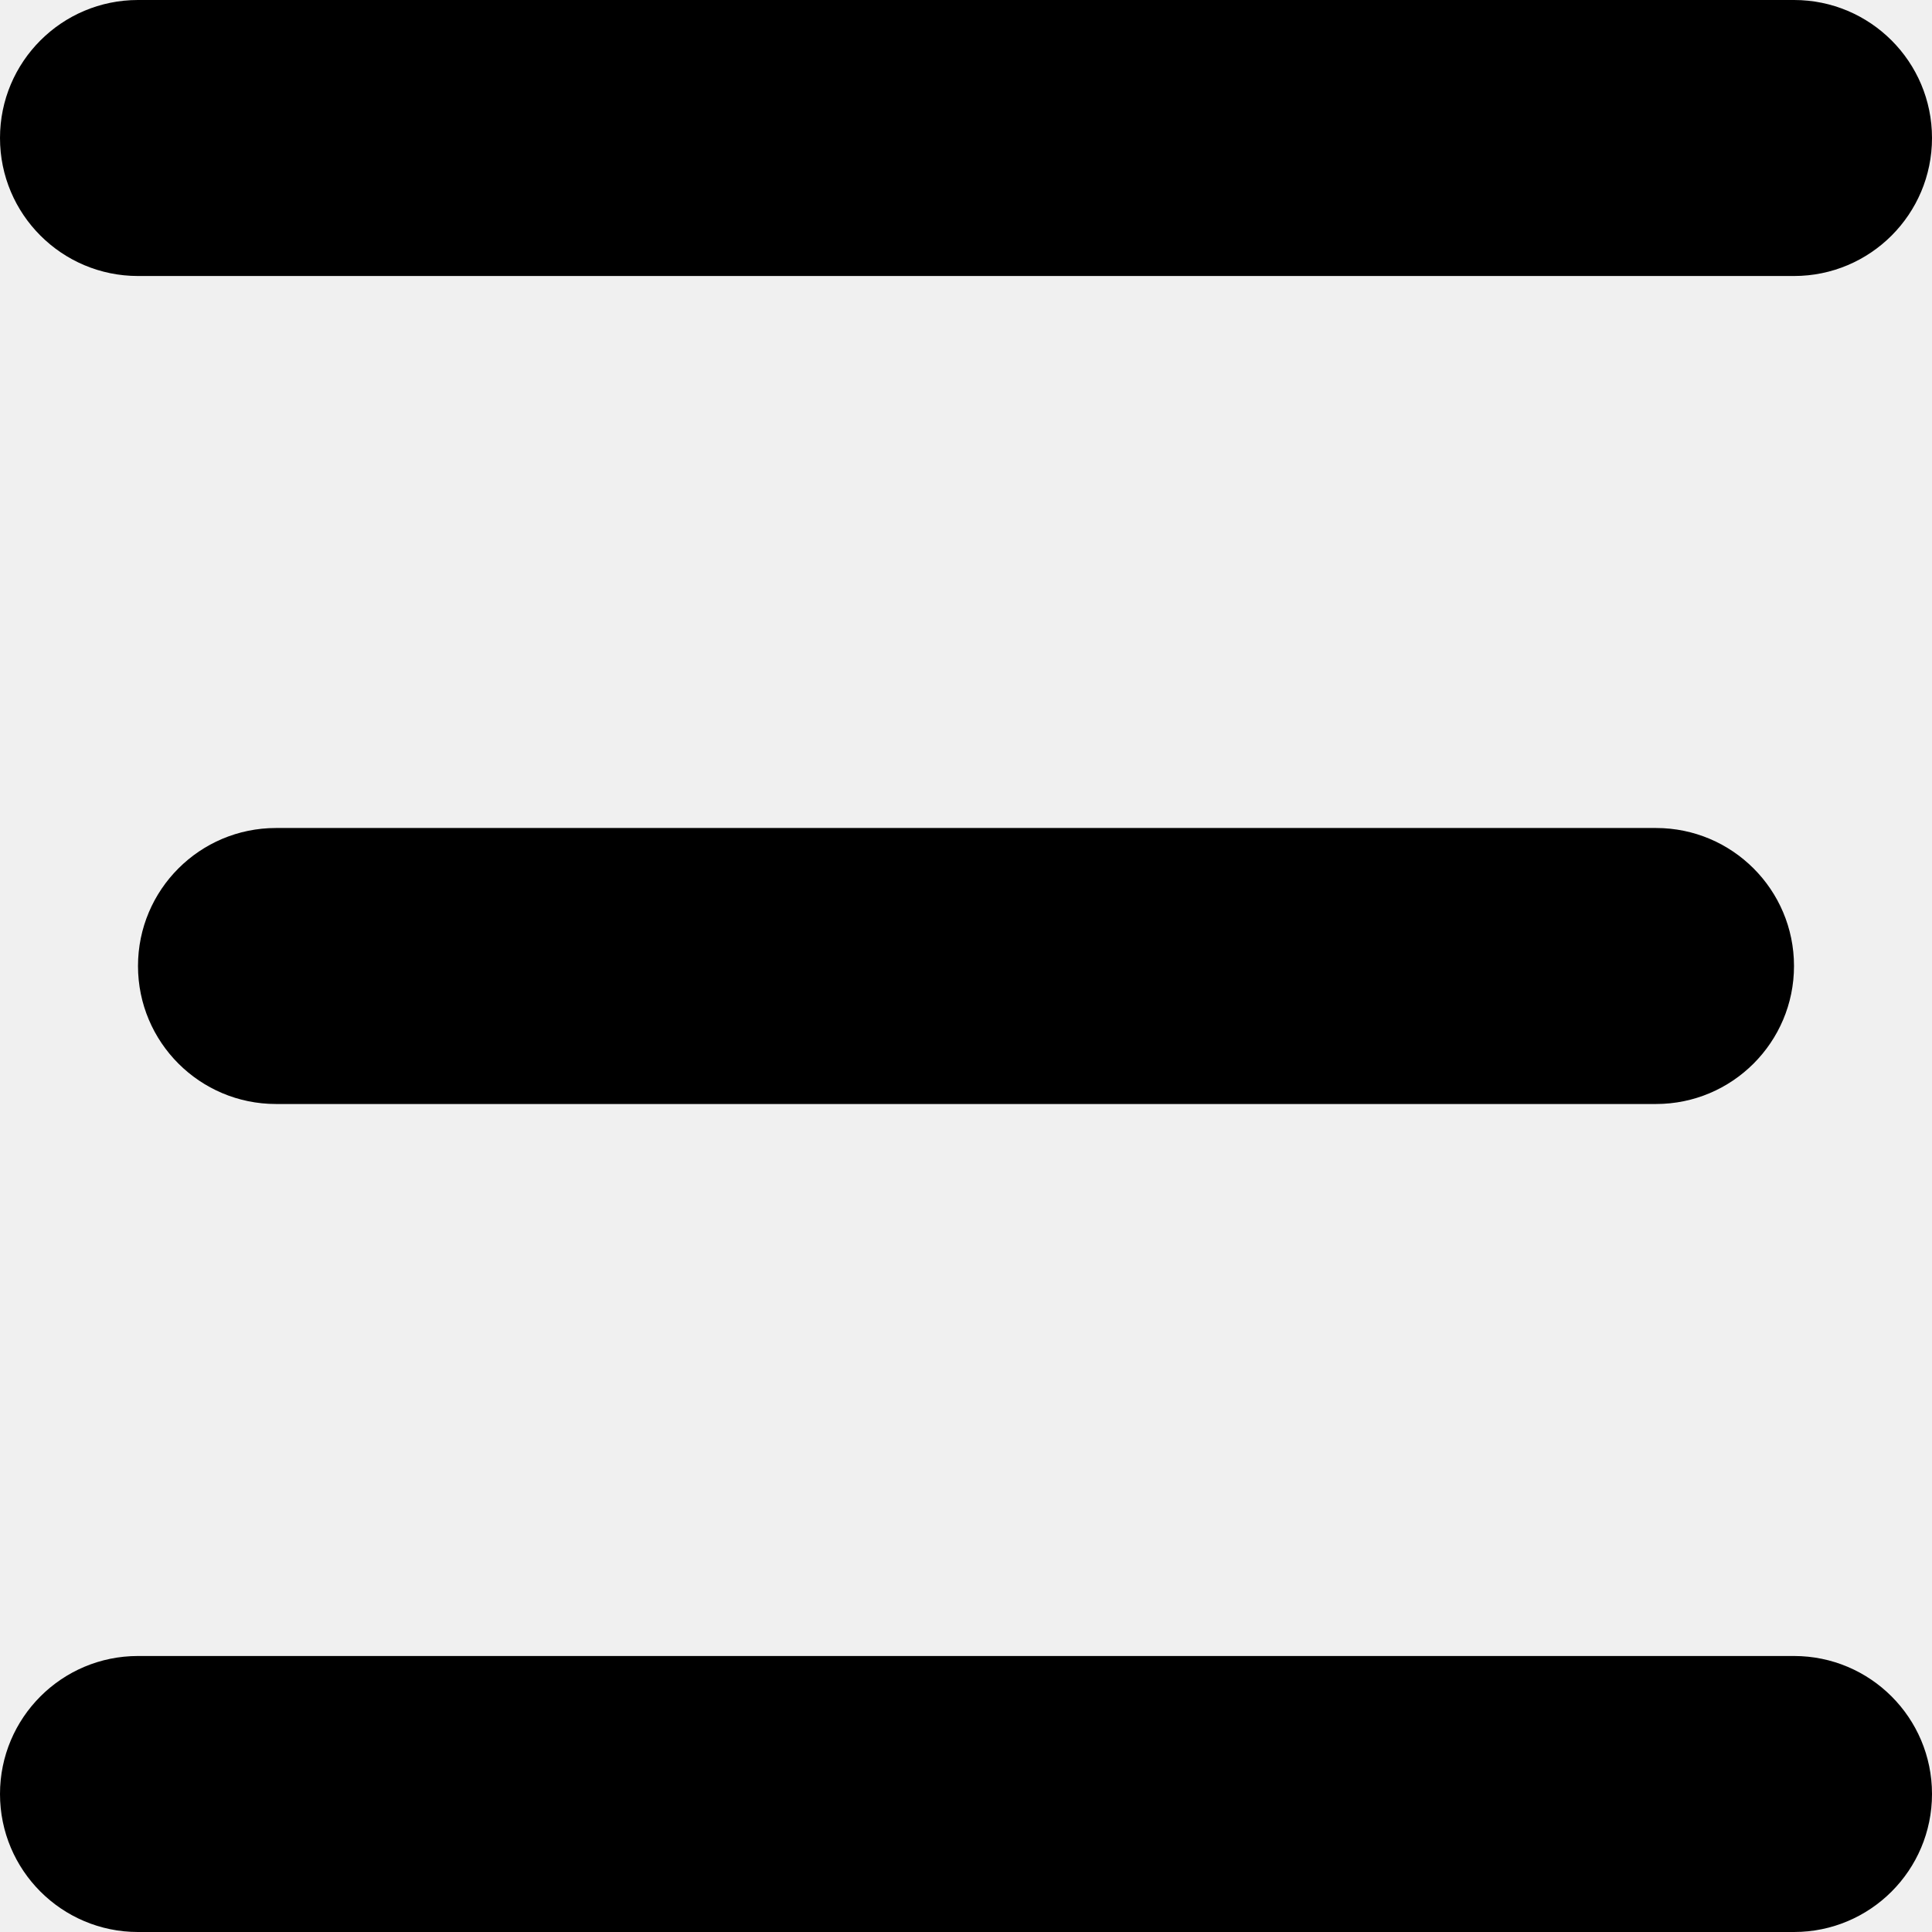
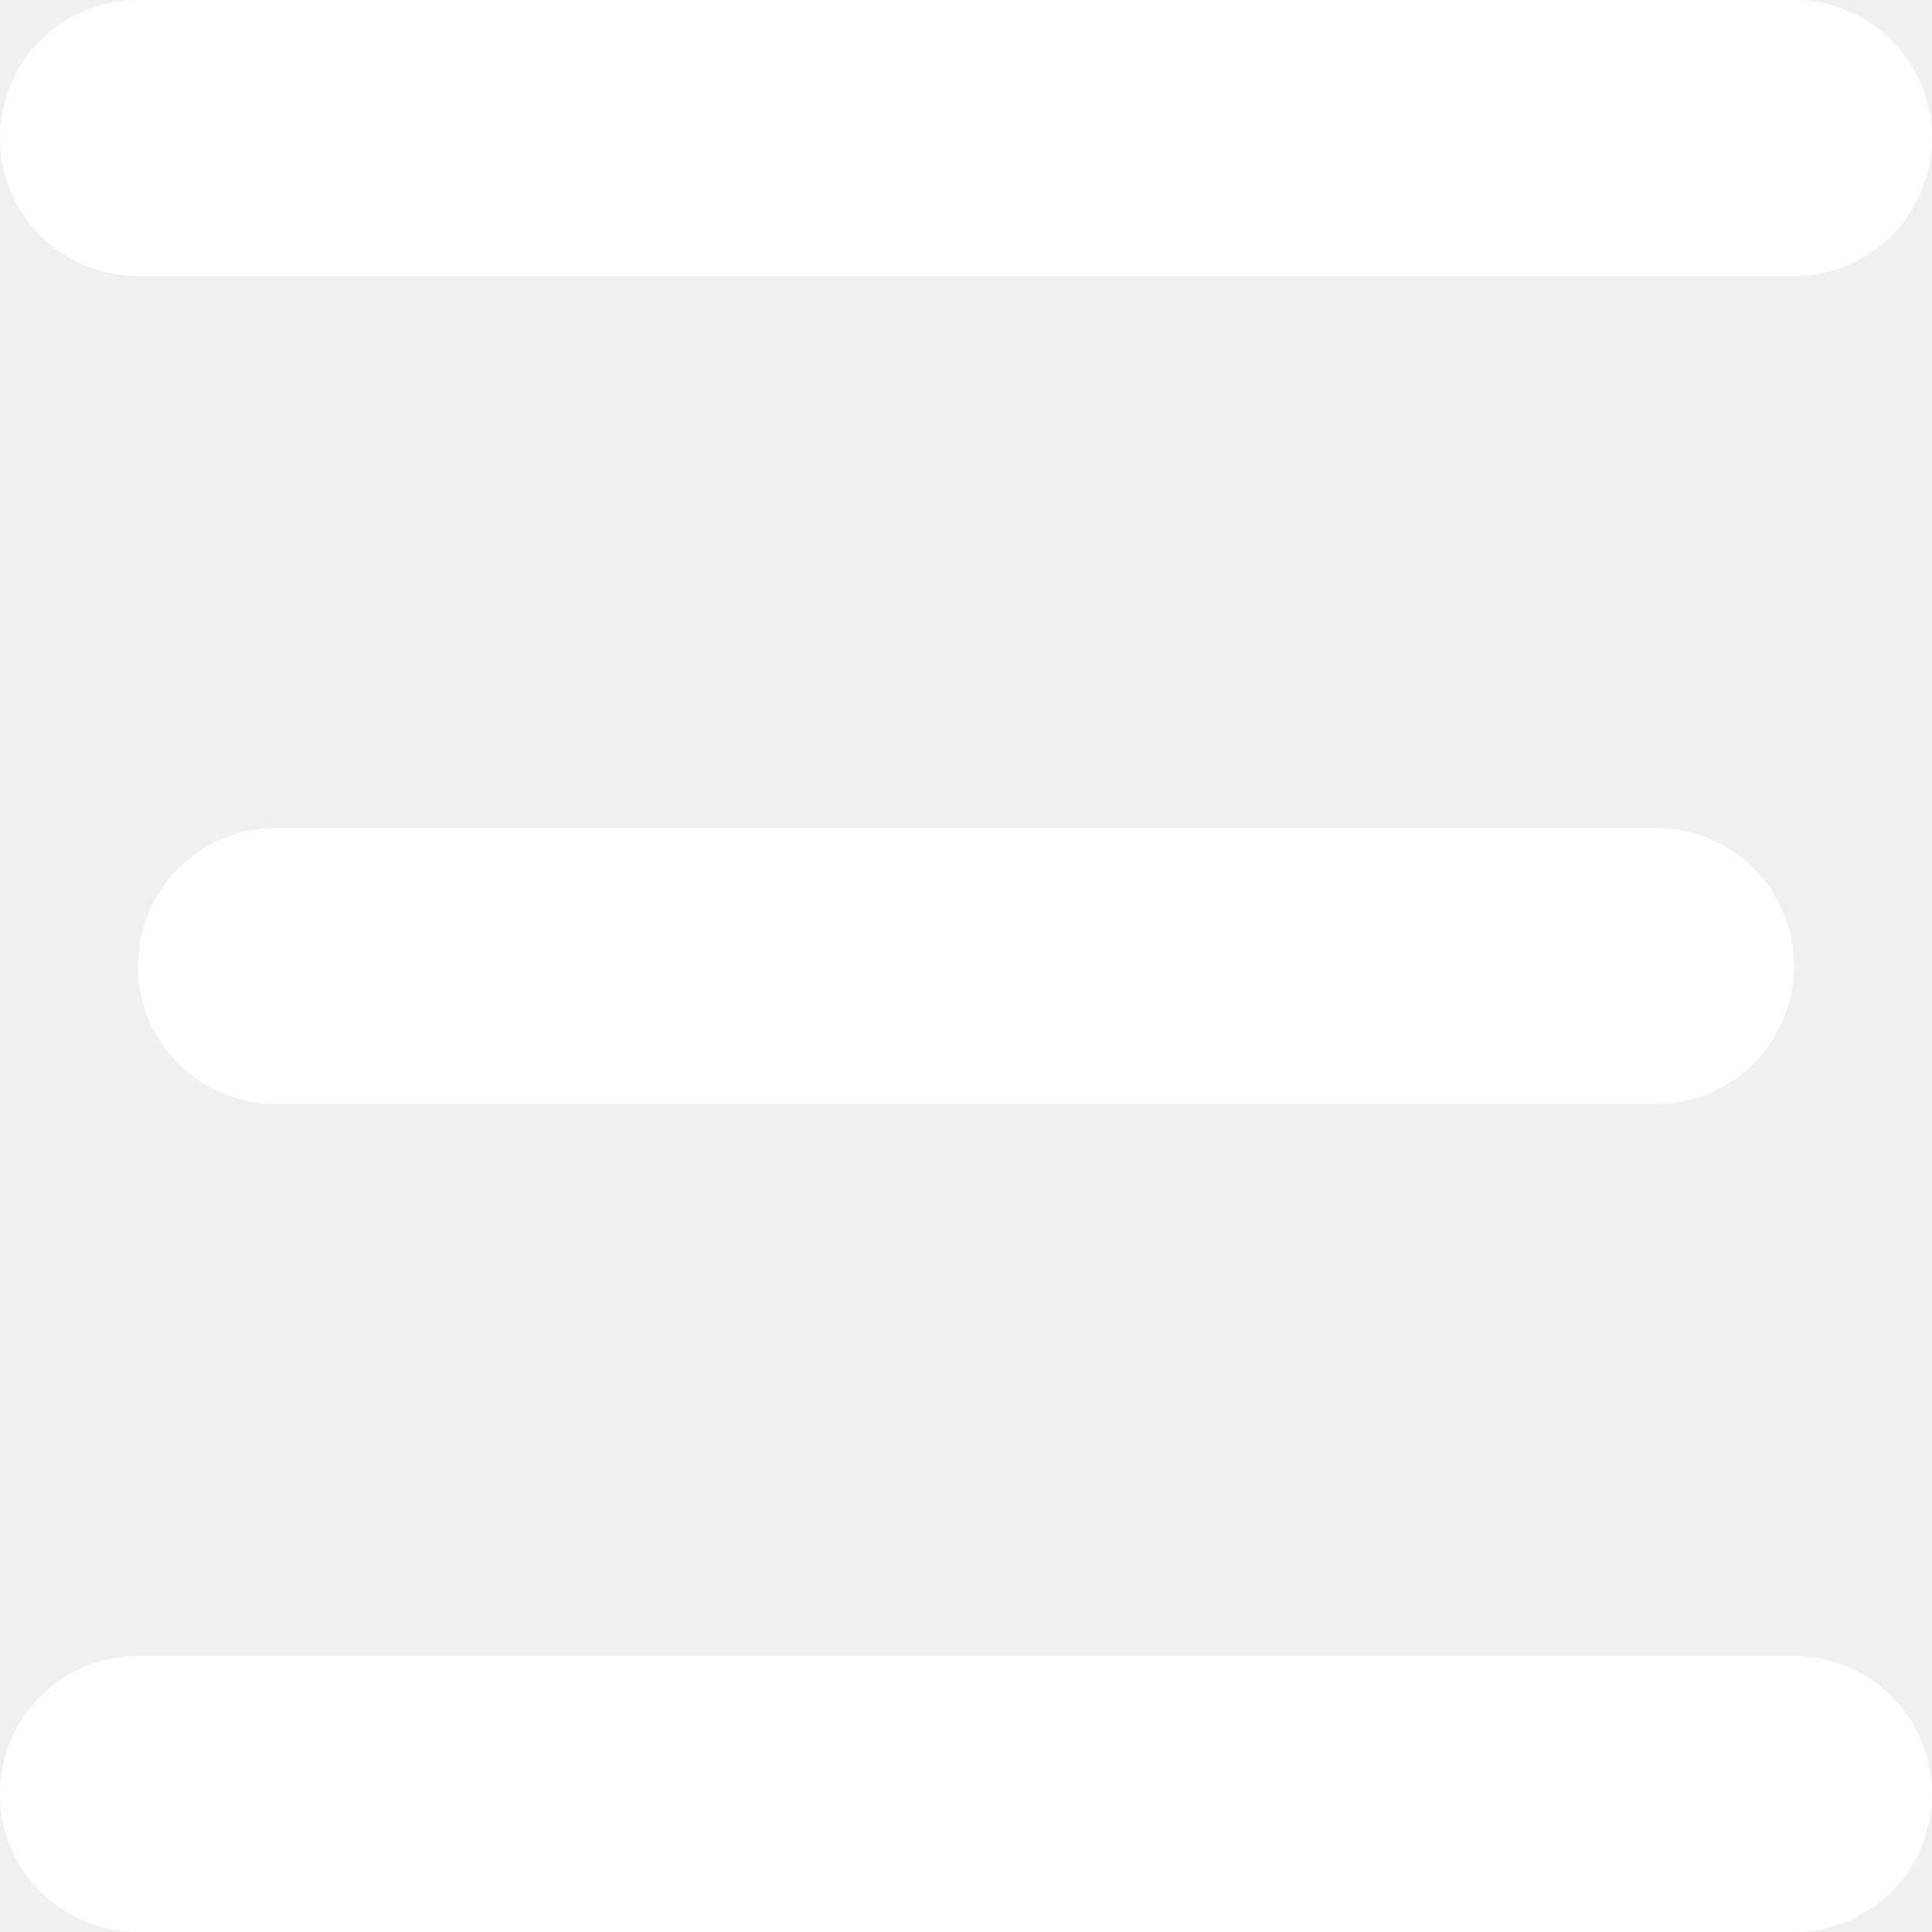
- <svg xmlns="http://www.w3.org/2000/svg" width="14" height="14" viewBox="0 0 14 14">
+ <svg xmlns="http://www.w3.org/2000/svg" width="14" height="14" fill="#fff" viewBox="0 0 14 14">
  <g>
    <g>
      <path d="M1 2a1 1 0 0 1 0-2h12a1 1 0 0 1 0 2z" />
    </g>
    <g>
      <path d="M2 8a1 1 0 0 1 0-2h10a1 1 0 0 1 0 2z" />
    </g>
    <g>
      <path d="M1 14a1 1 0 0 1 0-2h12a1 1 0 0 1 0 2z" />
    </g>
  </g>
</svg>
